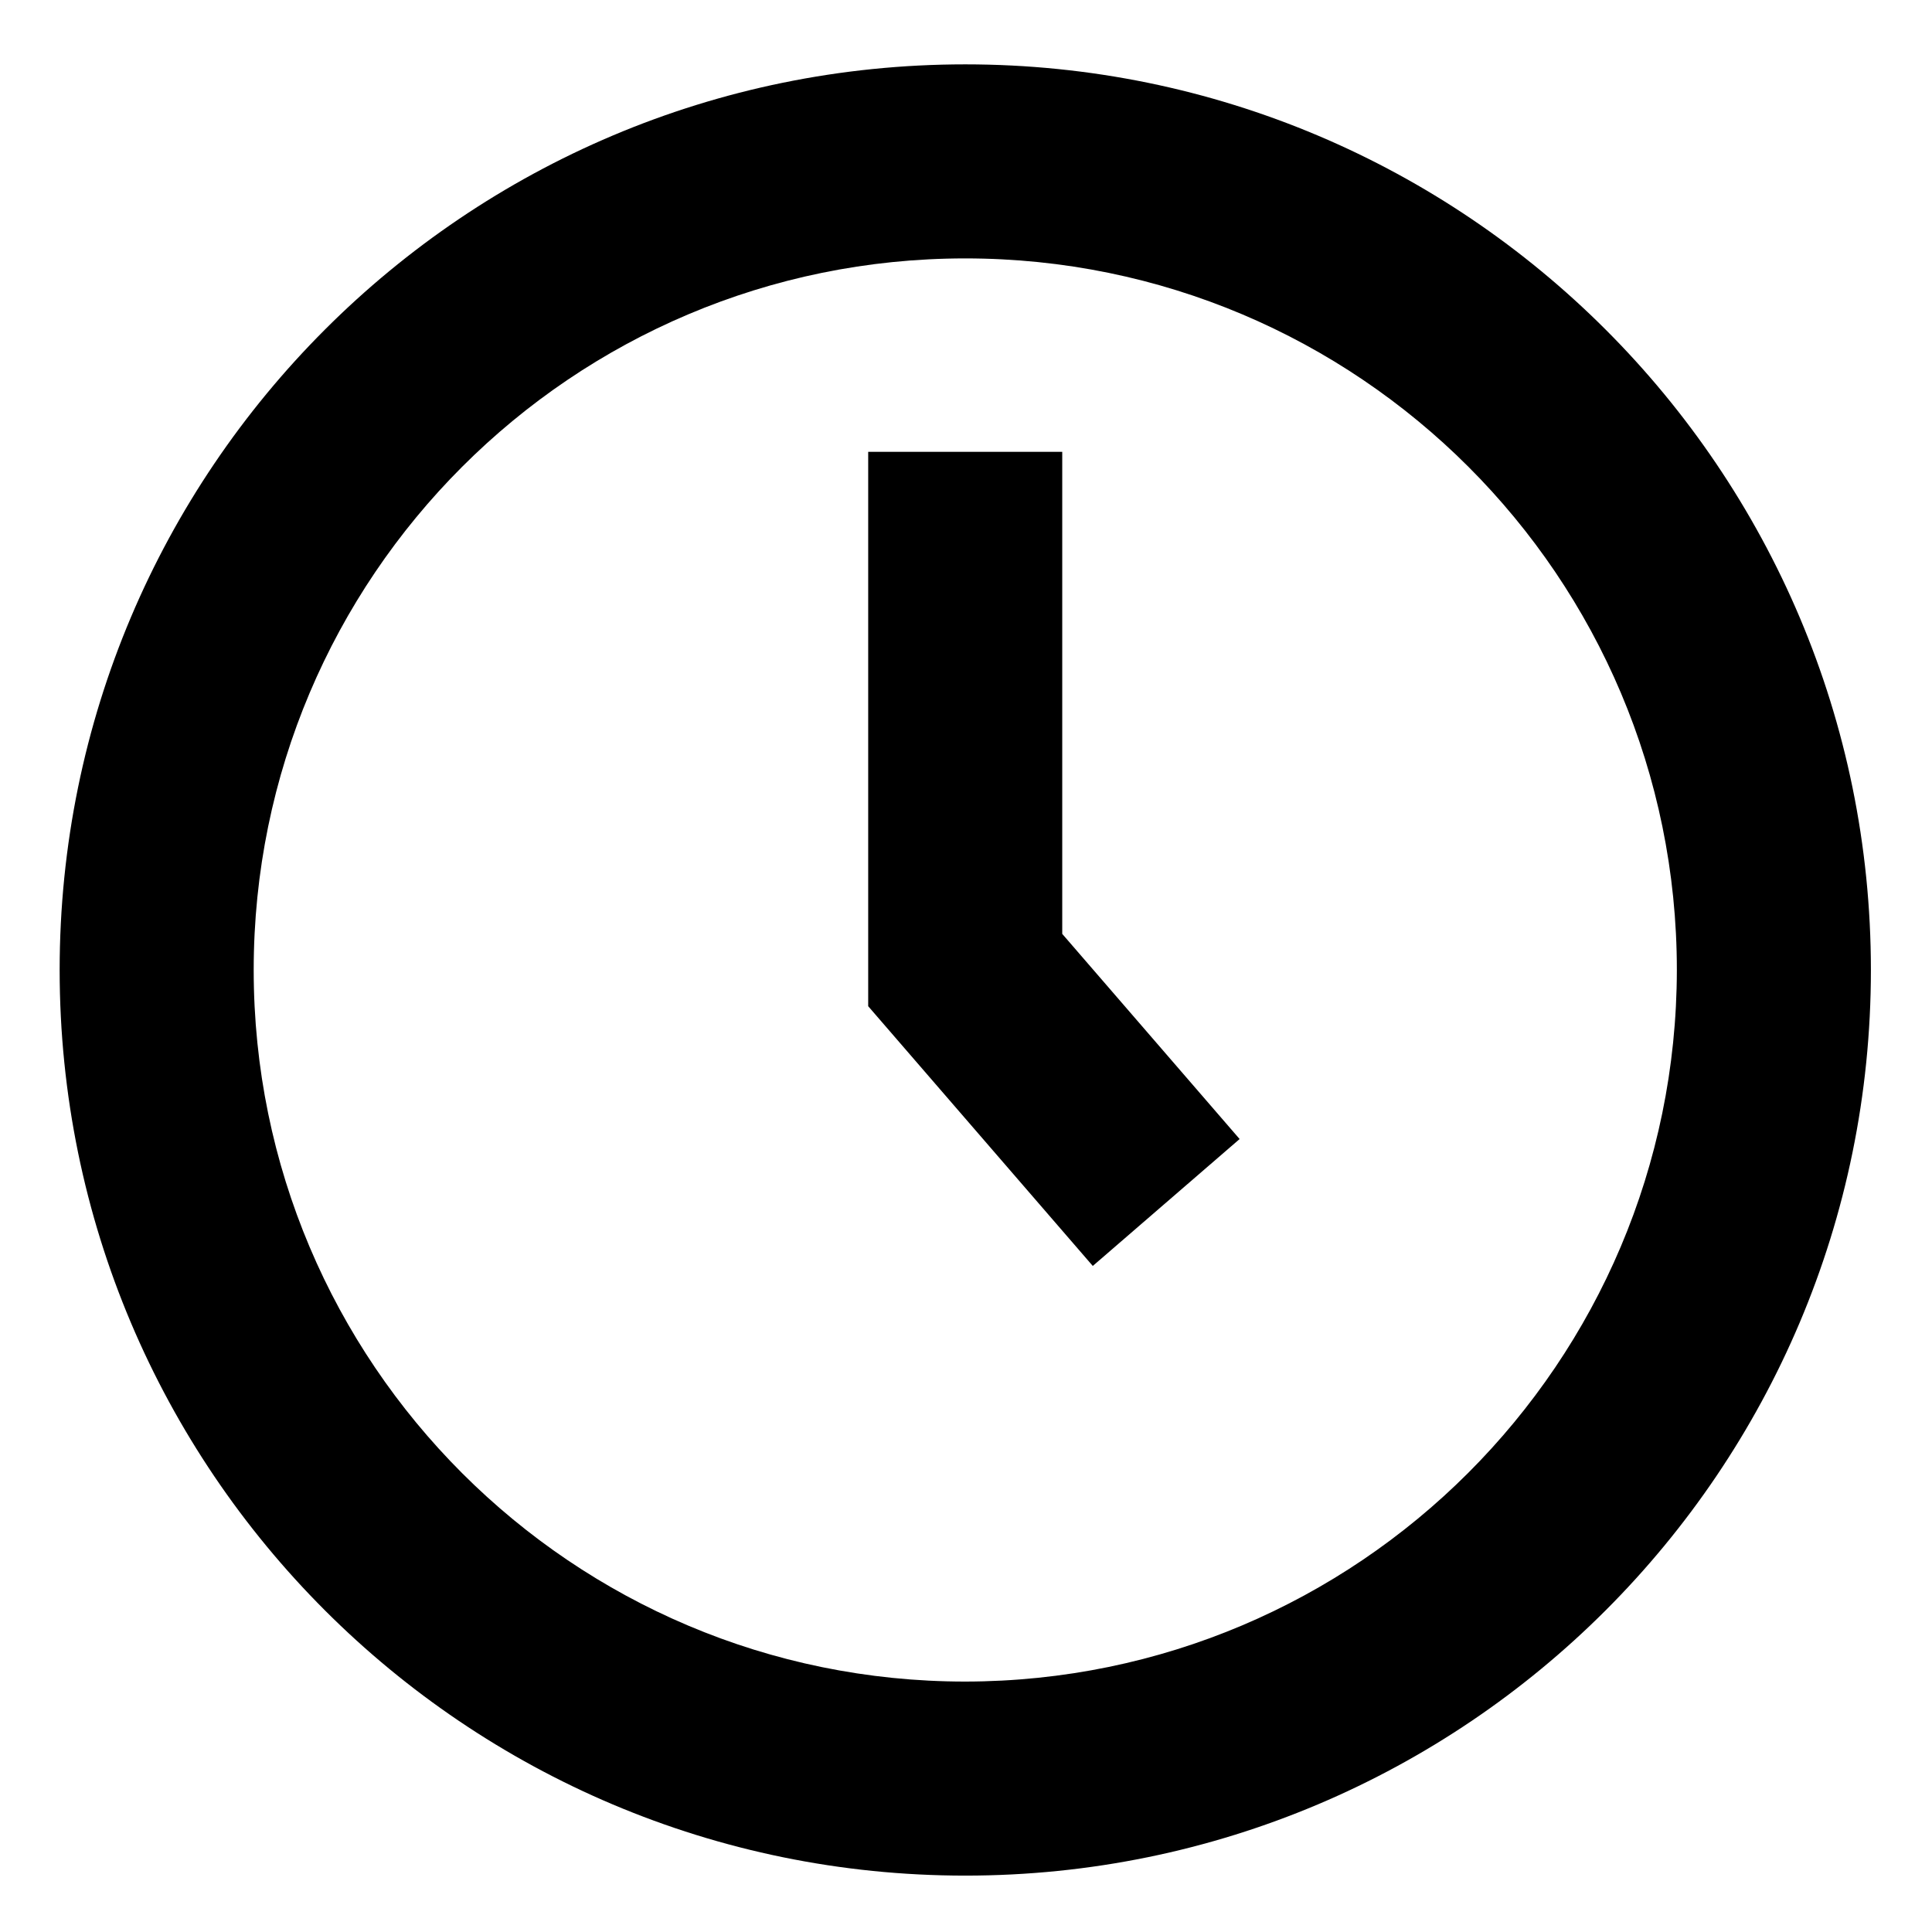
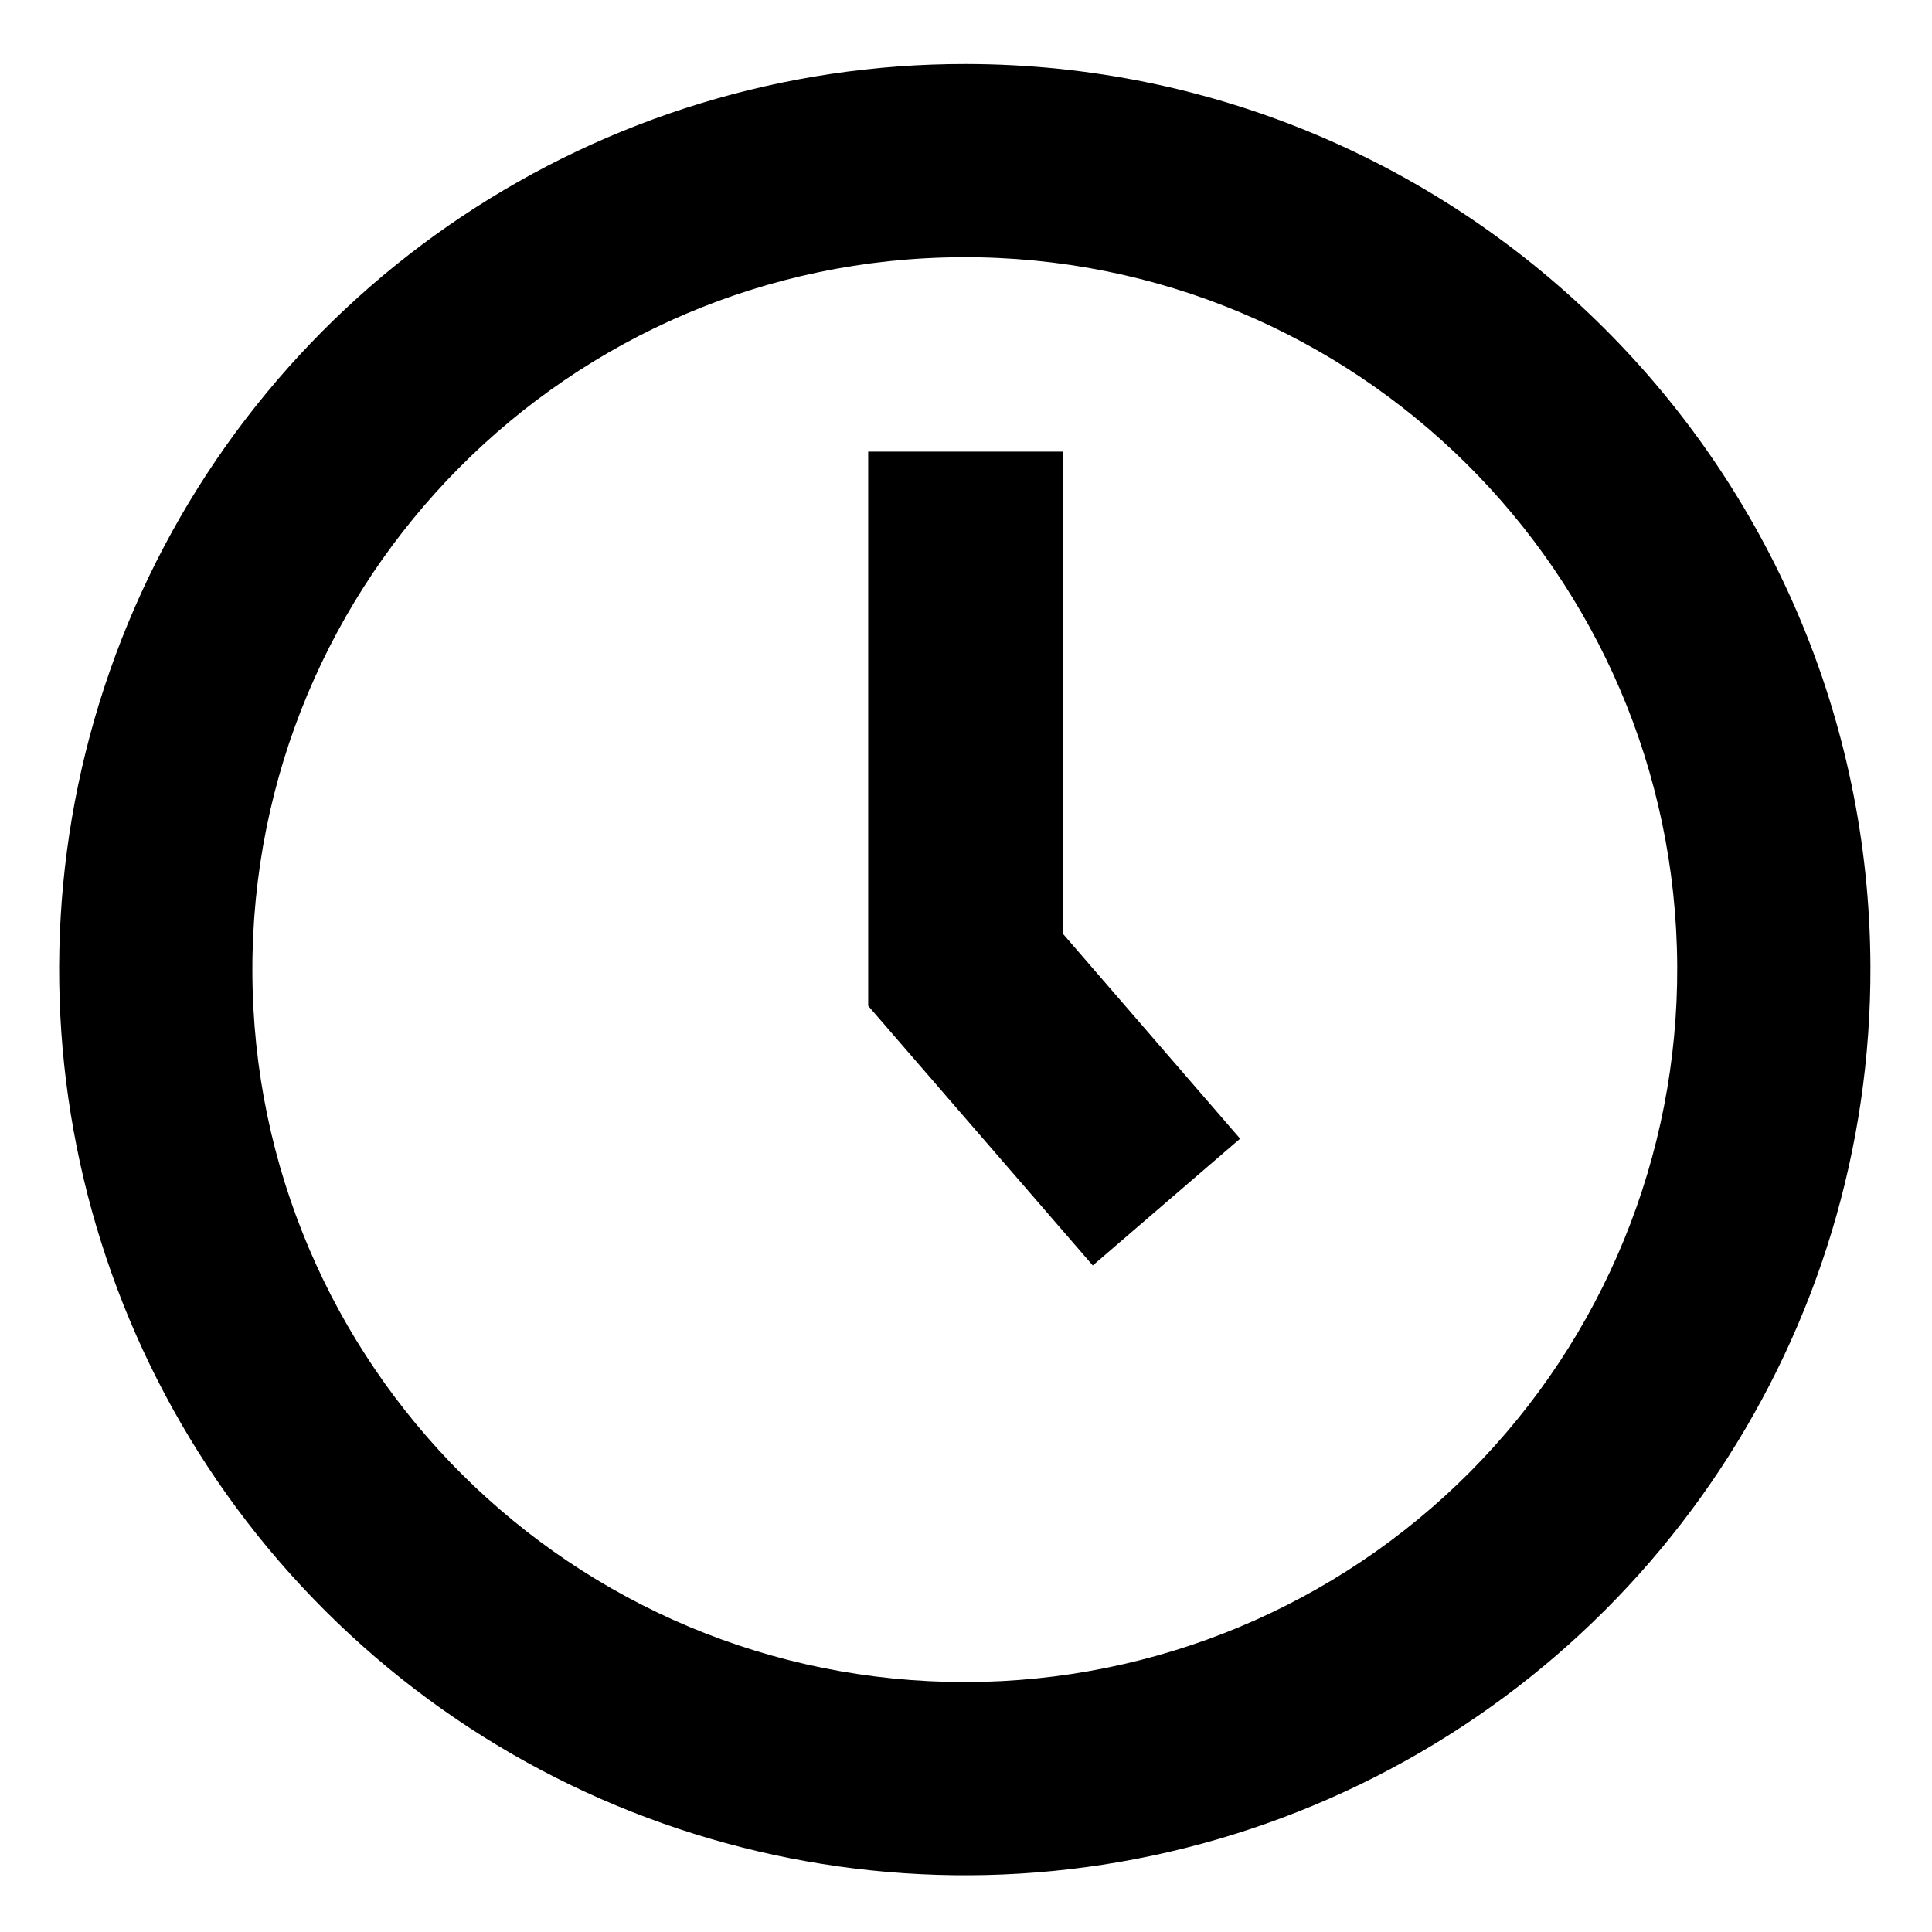
<svg xmlns="http://www.w3.org/2000/svg" id="Layer_1" data-name="Layer 1" viewBox="0 0 16 16">
-   <polygon points="8.797 7.734 8.797 3.742 7.19 3.742 7.19 8.333 9.05 10.484 10.266 9.433 8.797 7.734" />
-   <path d="M7.994.533a7.5,7.5,0,1,0,7.5,7.5A7.5,7.5,0,0,0,7.994.533Zm0,13.393a5.893,5.893,0,1,1,5.893-5.893A5.9,5.9,0,0,1,7.994,13.926Z" />
+   <polygon points="8.8 7.73 8.8 3.74 7.19 3.74 7.19 8.33 9.05 10.48 10.27 9.43 8.8 7.73" />
+   <path d="M8,.53A7.5,7.5,0,1,0,15.49,8,7.5,7.5,0,0,0,8,.53Zm0,13.4A5.9,5.9,0,1,1,13.89,8,5.9,5.9,0,0,1,8,13.93Z" />
</svg>
